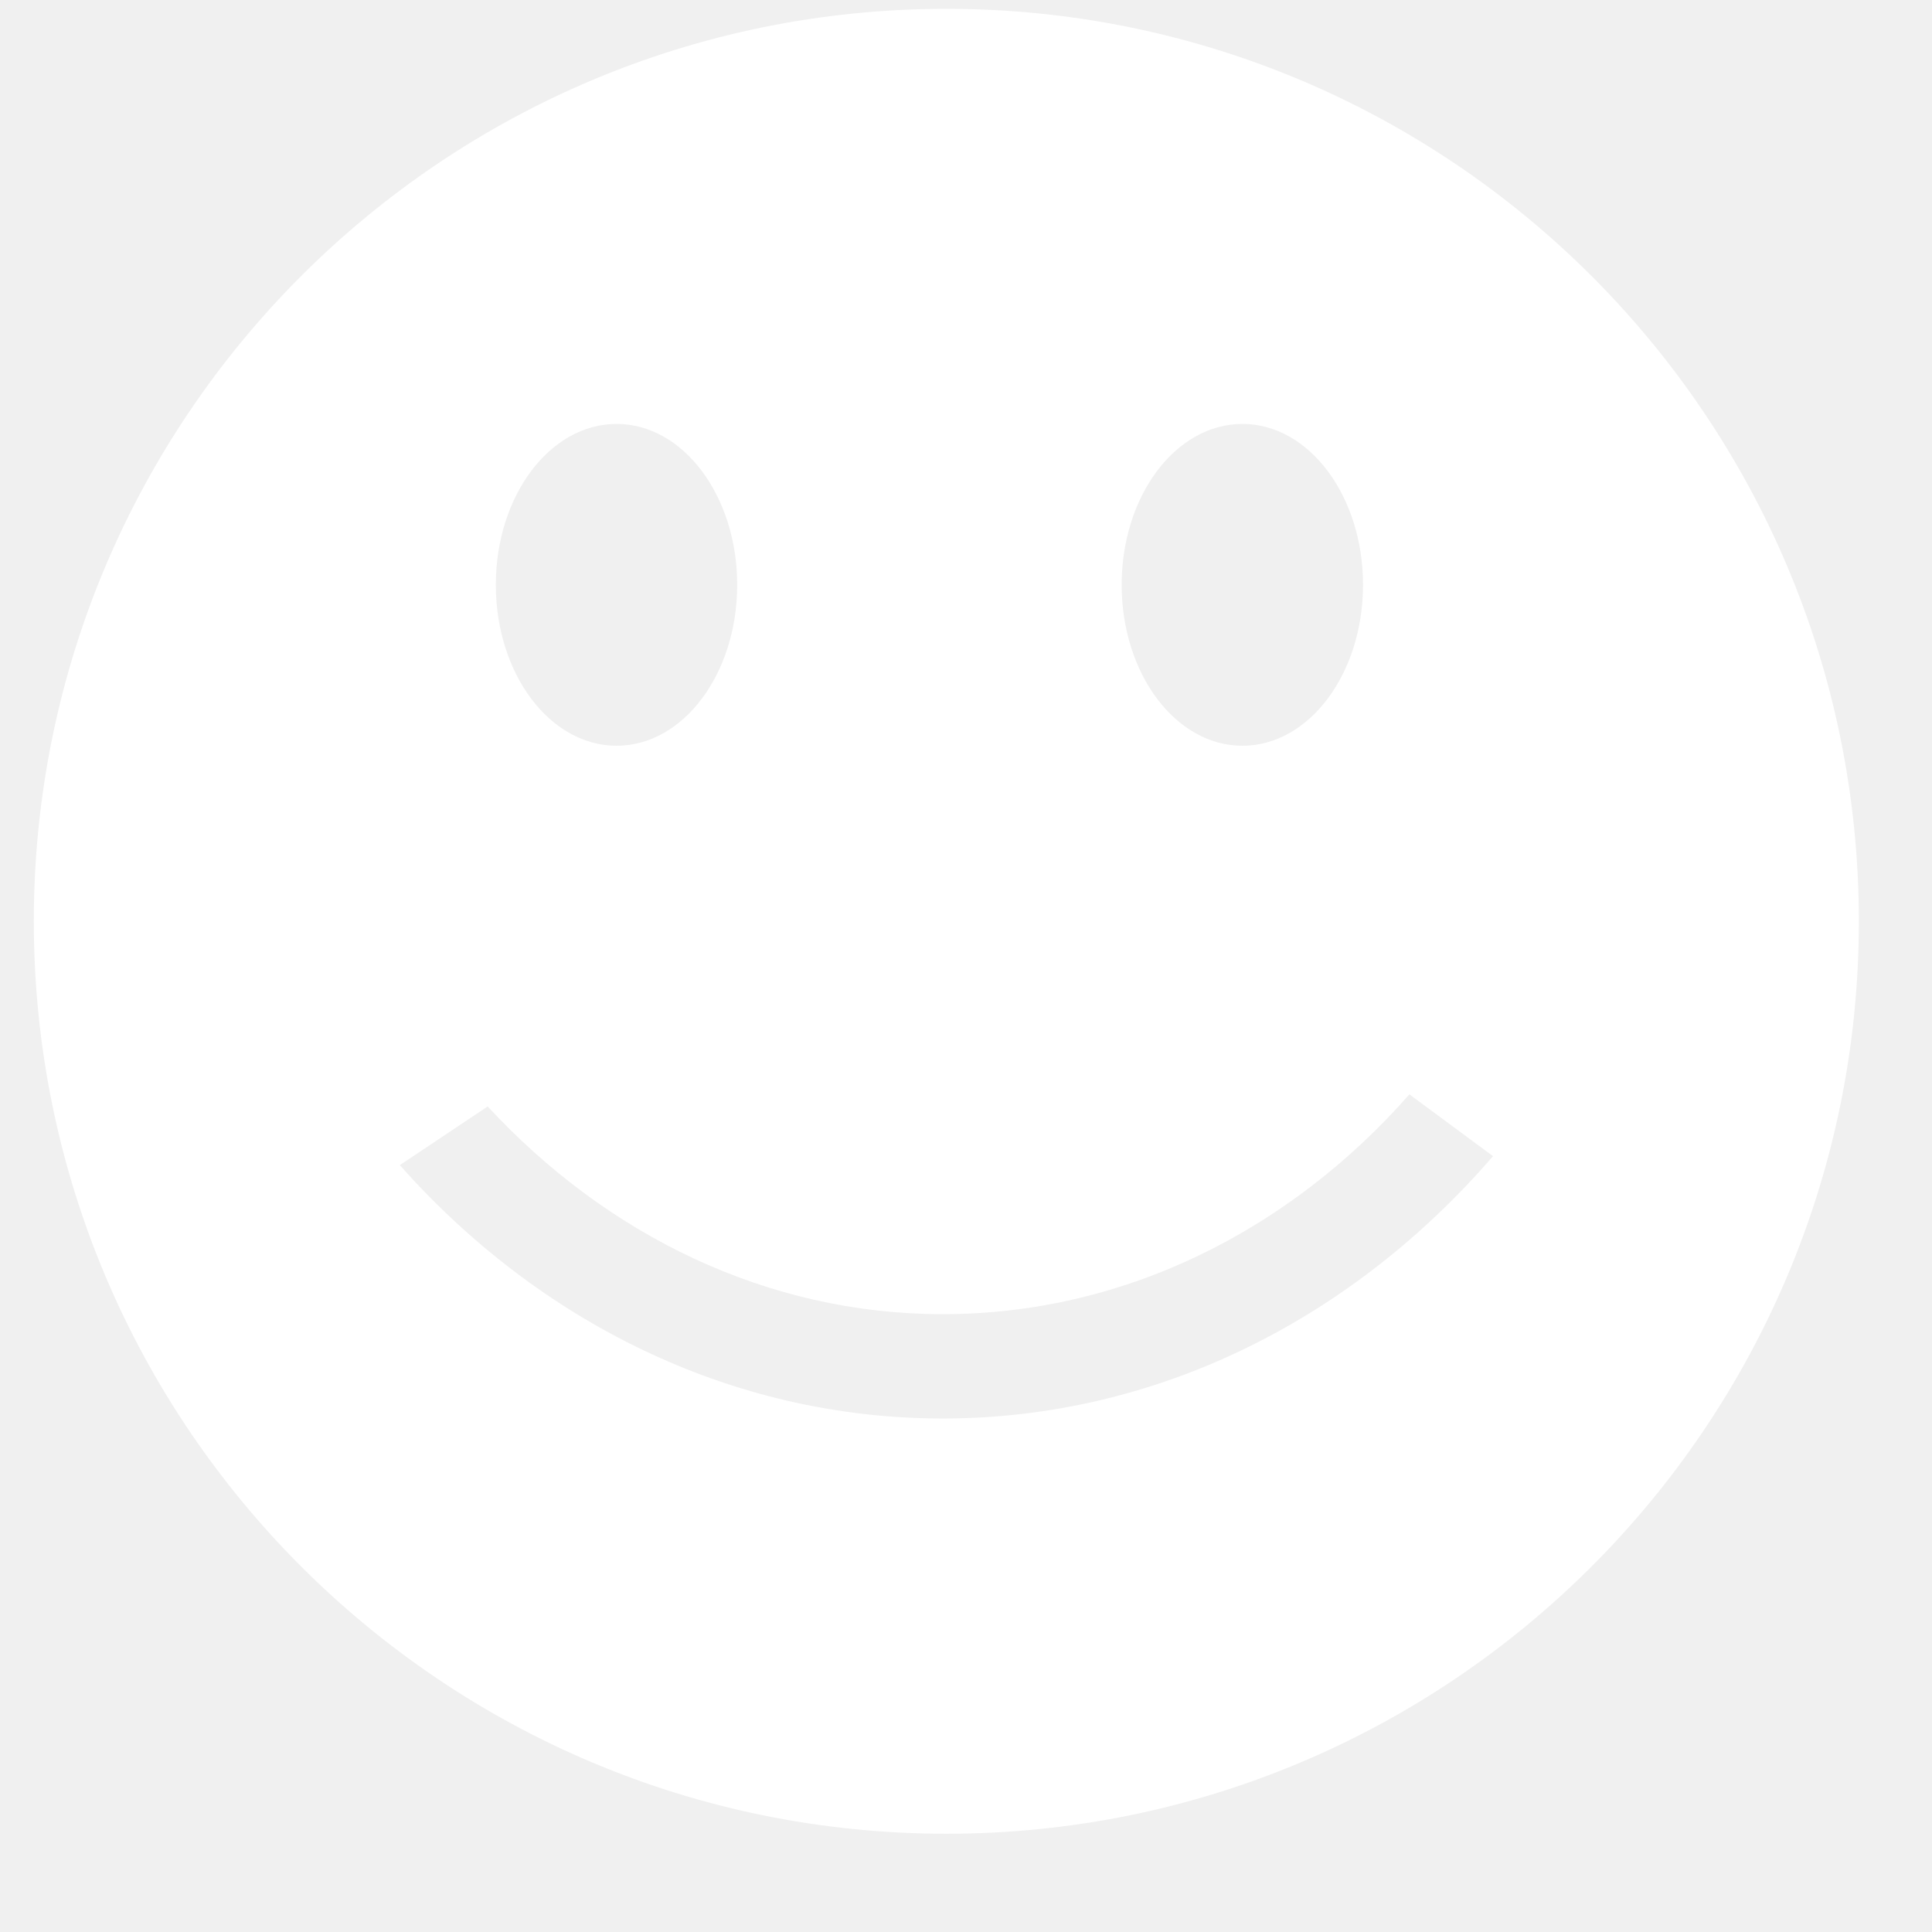
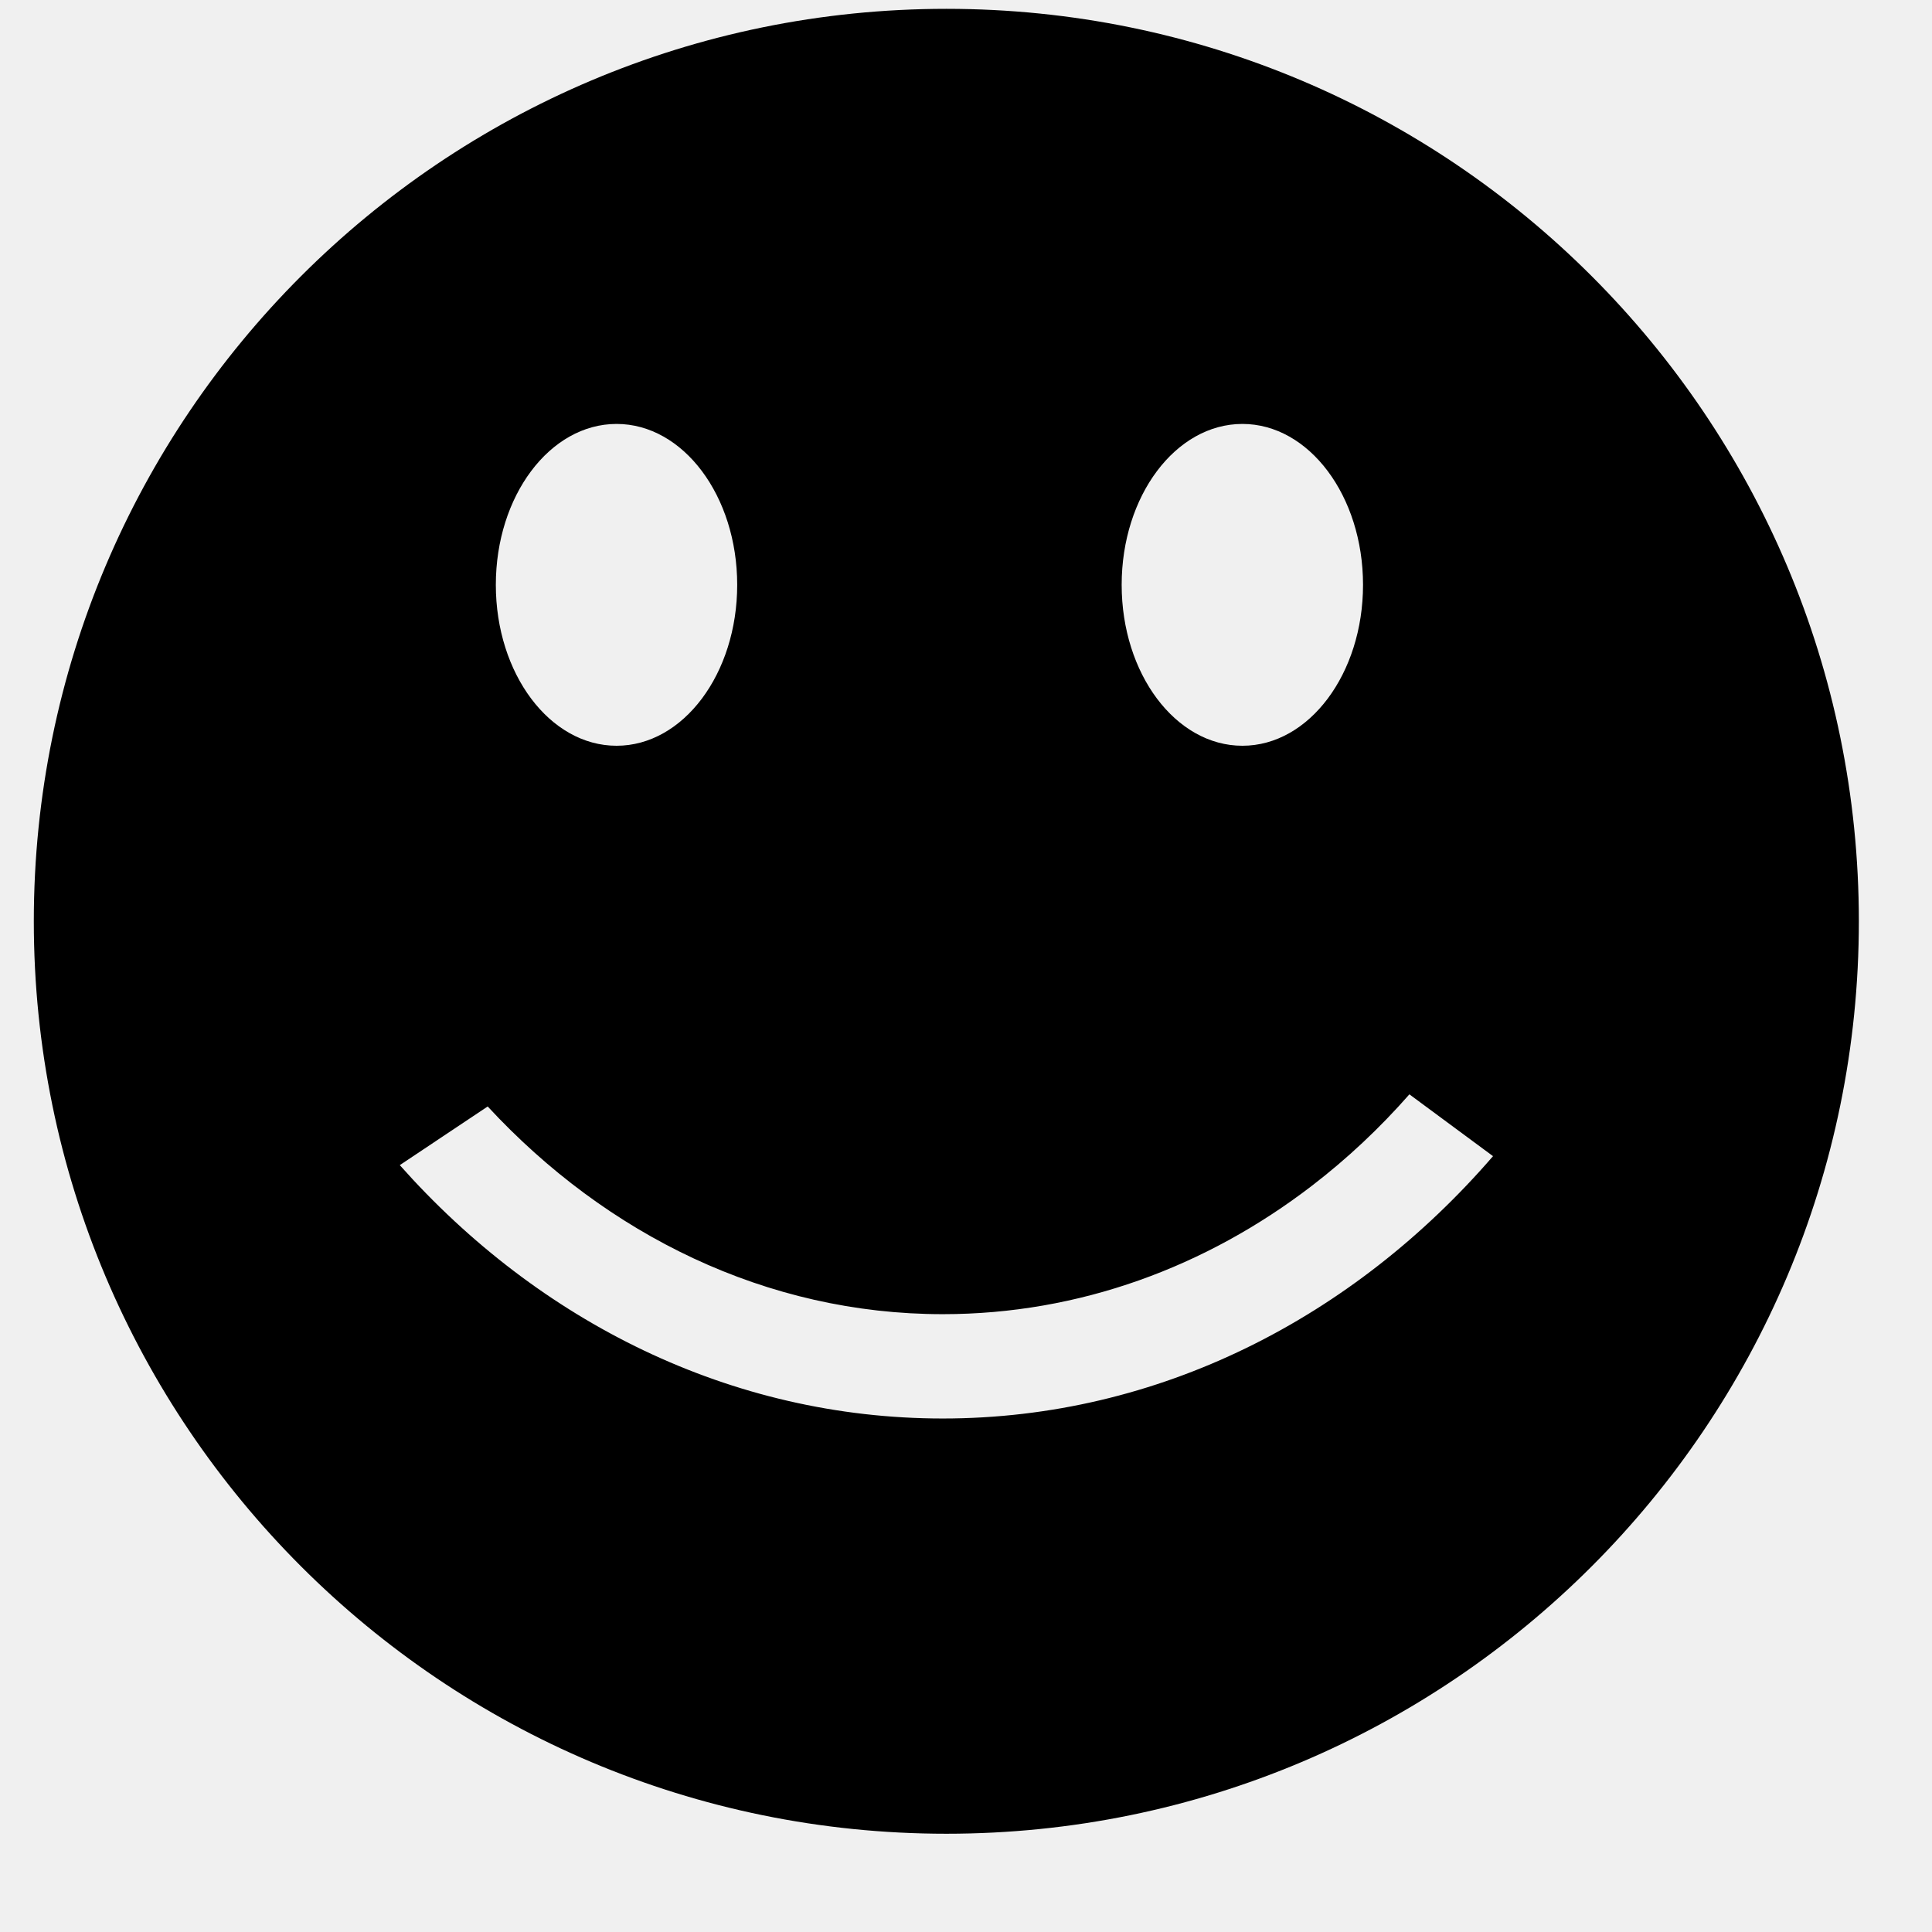
<svg xmlns="http://www.w3.org/2000/svg" width="14" height="14" viewBox="0 0 14 14" fill="none">
-   <path fill-rule="evenodd" clip-rule="evenodd" d="M6.858 13.288C10.51 13.288 13.47 10.327 13.47 6.676C13.47 3.024 10.51 0.064 6.858 0.064C3.206 0.064 0.245 3.024 0.245 6.676C0.245 10.327 3.206 13.288 6.858 13.288ZM6.832 9.523C7.821 9.523 8.741 9.18 9.506 8.593C9.76 8.398 9.997 8.176 10.213 7.93L10.819 8.378C9.808 9.548 8.396 10.279 6.832 10.279C5.295 10.279 3.903 9.576 2.897 8.443L3.534 8.018C4.395 8.948 5.555 9.523 6.832 9.523ZM5.342 4.238C5.342 4.882 4.951 5.404 4.468 5.404C3.984 5.404 3.593 4.882 3.593 4.238C3.593 3.594 3.984 3.072 4.468 3.072C4.951 3.072 5.342 3.594 5.342 4.238ZM9.003 5.404C9.486 5.404 9.877 4.882 9.877 4.238C9.877 3.594 9.486 3.072 9.003 3.072C8.519 3.072 8.128 3.594 8.128 4.238C8.128 4.882 8.519 5.404 9.003 5.404Z" fill="white" />
+   <path fill-rule="evenodd" clip-rule="evenodd" d="M6.858 13.288C10.51 13.288 13.47 10.327 13.47 6.676C13.47 3.024 10.51 0.064 6.858 0.064C3.206 0.064 0.245 3.024 0.245 6.676C0.245 10.327 3.206 13.288 6.858 13.288ZM6.832 9.523C7.821 9.523 8.741 9.18 9.506 8.593C9.76 8.398 9.997 8.176 10.213 7.93L10.819 8.378C9.808 9.548 8.396 10.279 6.832 10.279C5.295 10.279 3.903 9.576 2.897 8.443L3.534 8.018C4.395 8.948 5.555 9.523 6.832 9.523ZM5.342 4.238C5.342 4.882 4.951 5.404 4.468 5.404C3.984 5.404 3.593 4.882 3.593 4.238C3.593 3.594 3.984 3.072 4.468 3.072C4.951 3.072 5.342 3.594 5.342 4.238ZM9.003 5.404C9.486 5.404 9.877 4.882 9.877 4.238C9.877 3.594 9.486 3.072 9.003 3.072C8.519 3.072 8.128 3.594 8.128 4.238C8.128 4.882 8.519 5.404 9.003 5.404Z" fill="currentColor" />
</svg>
